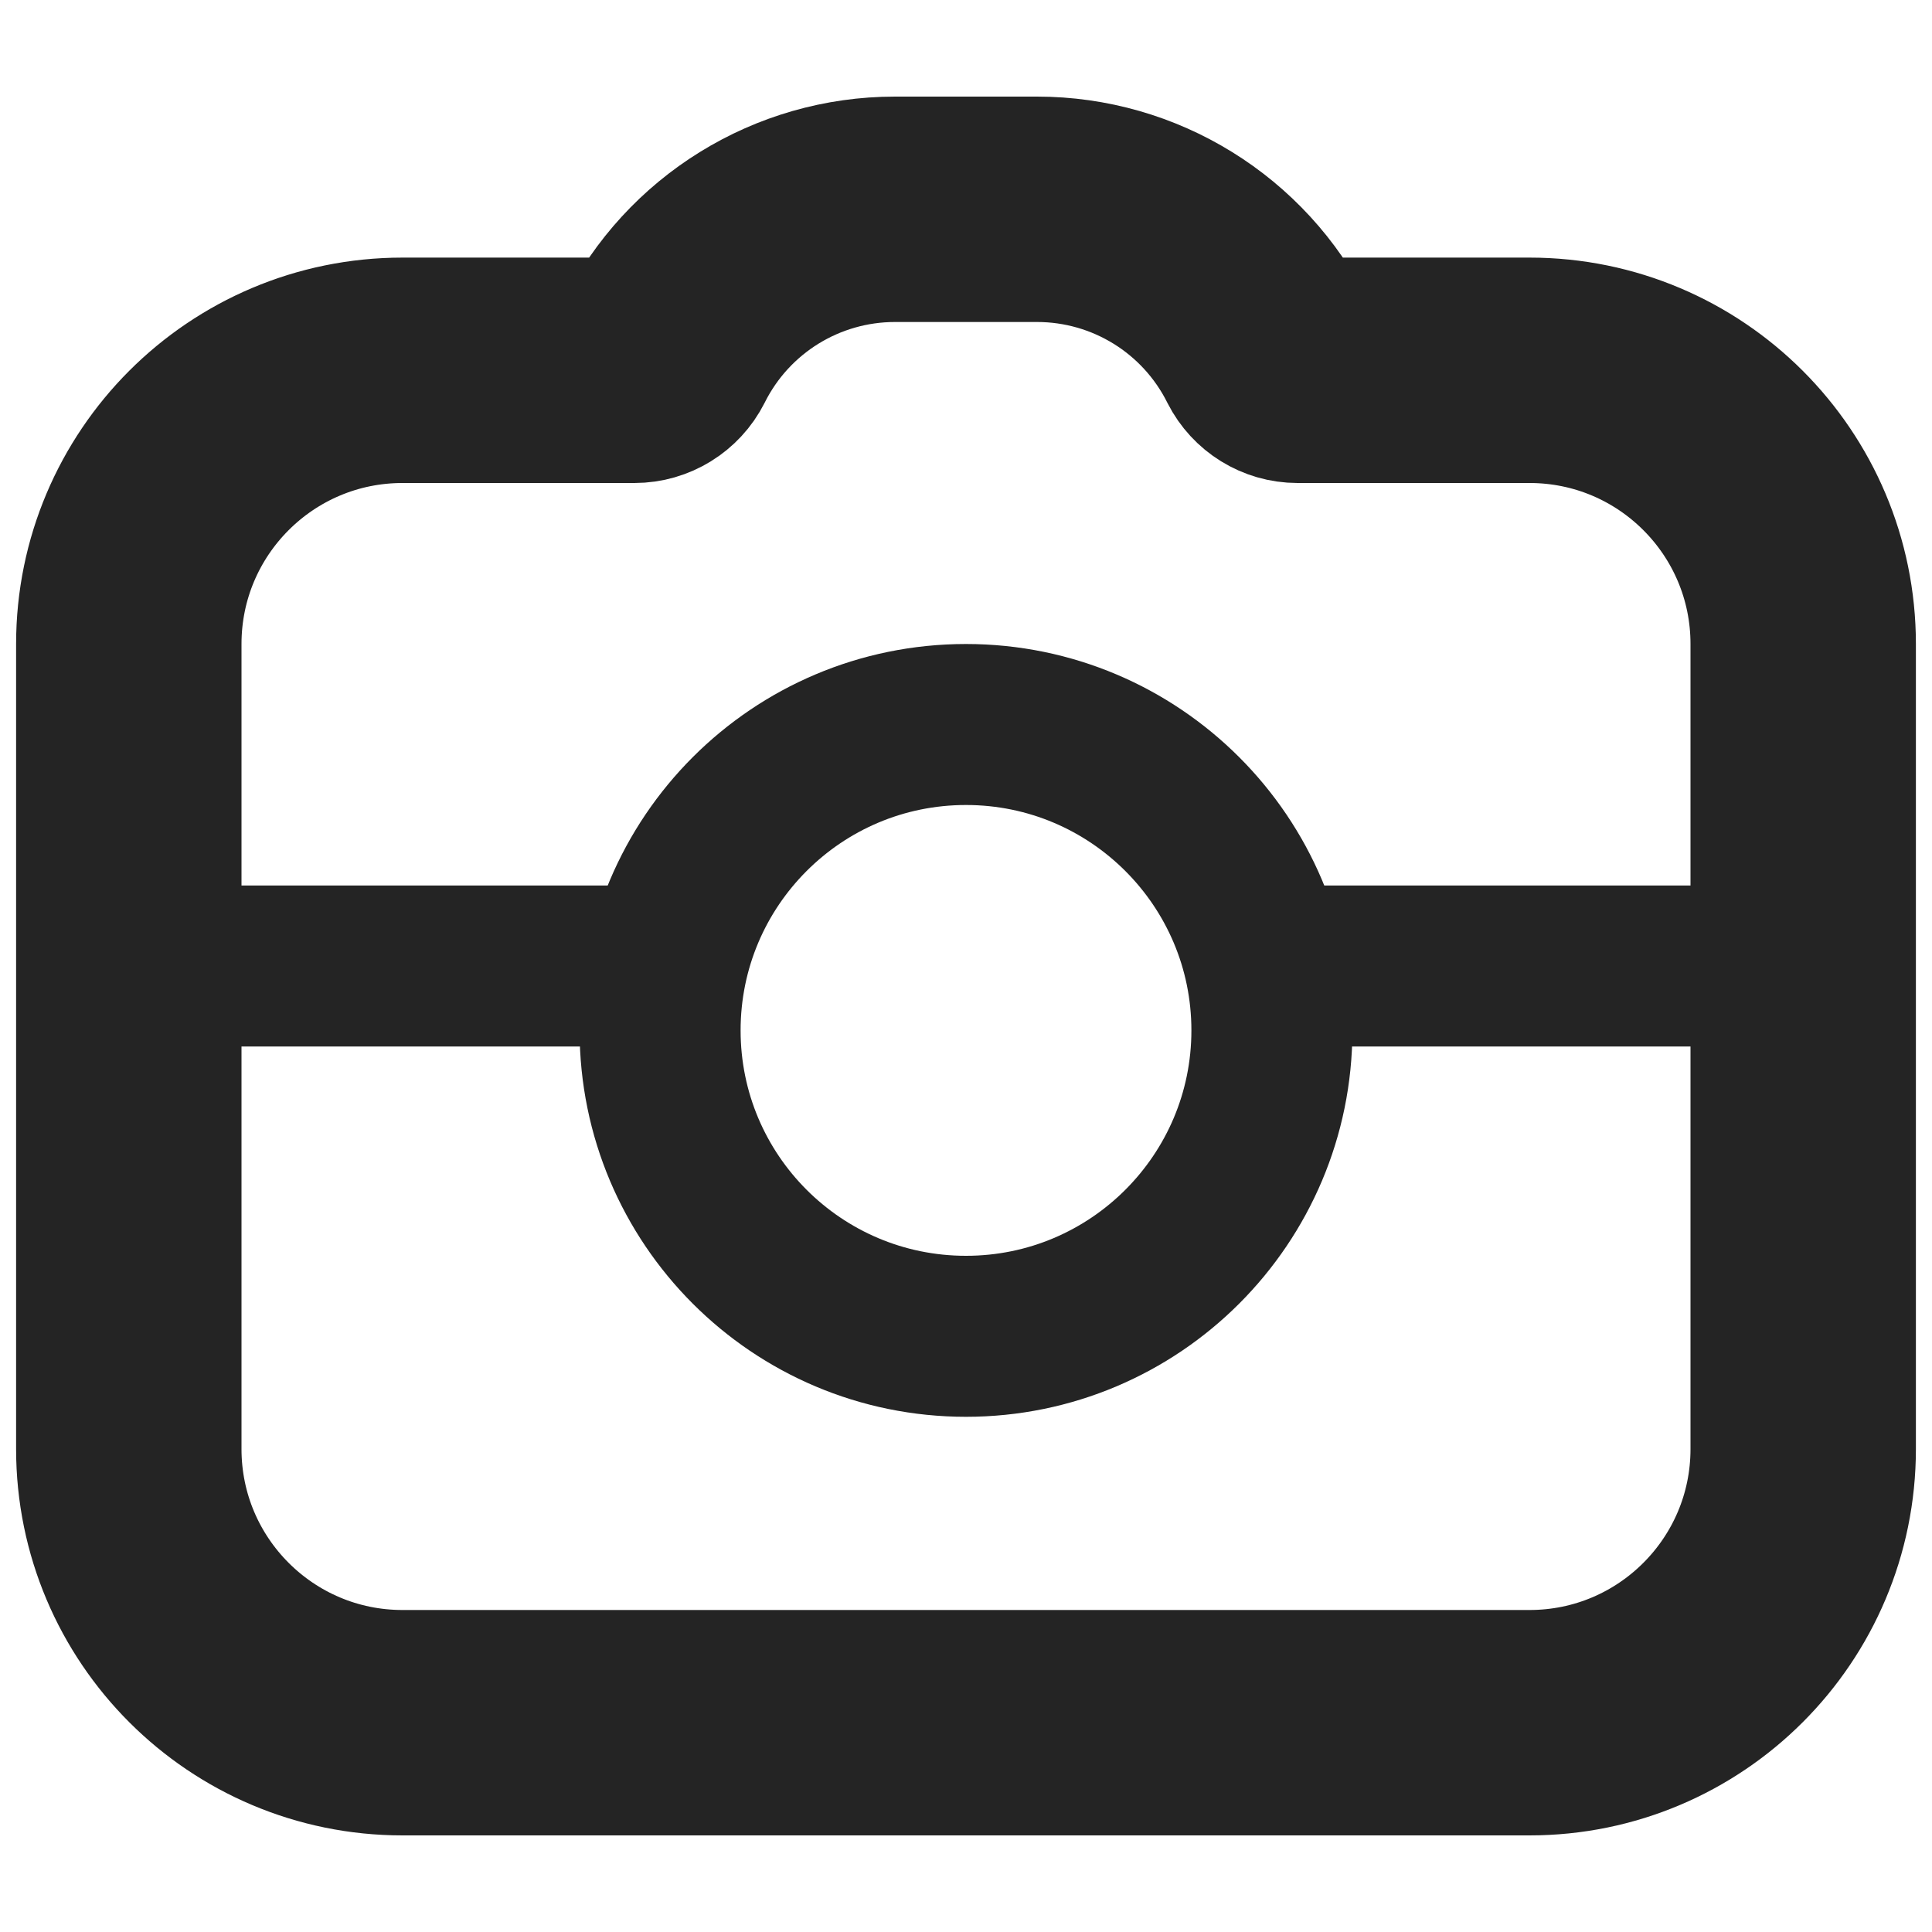
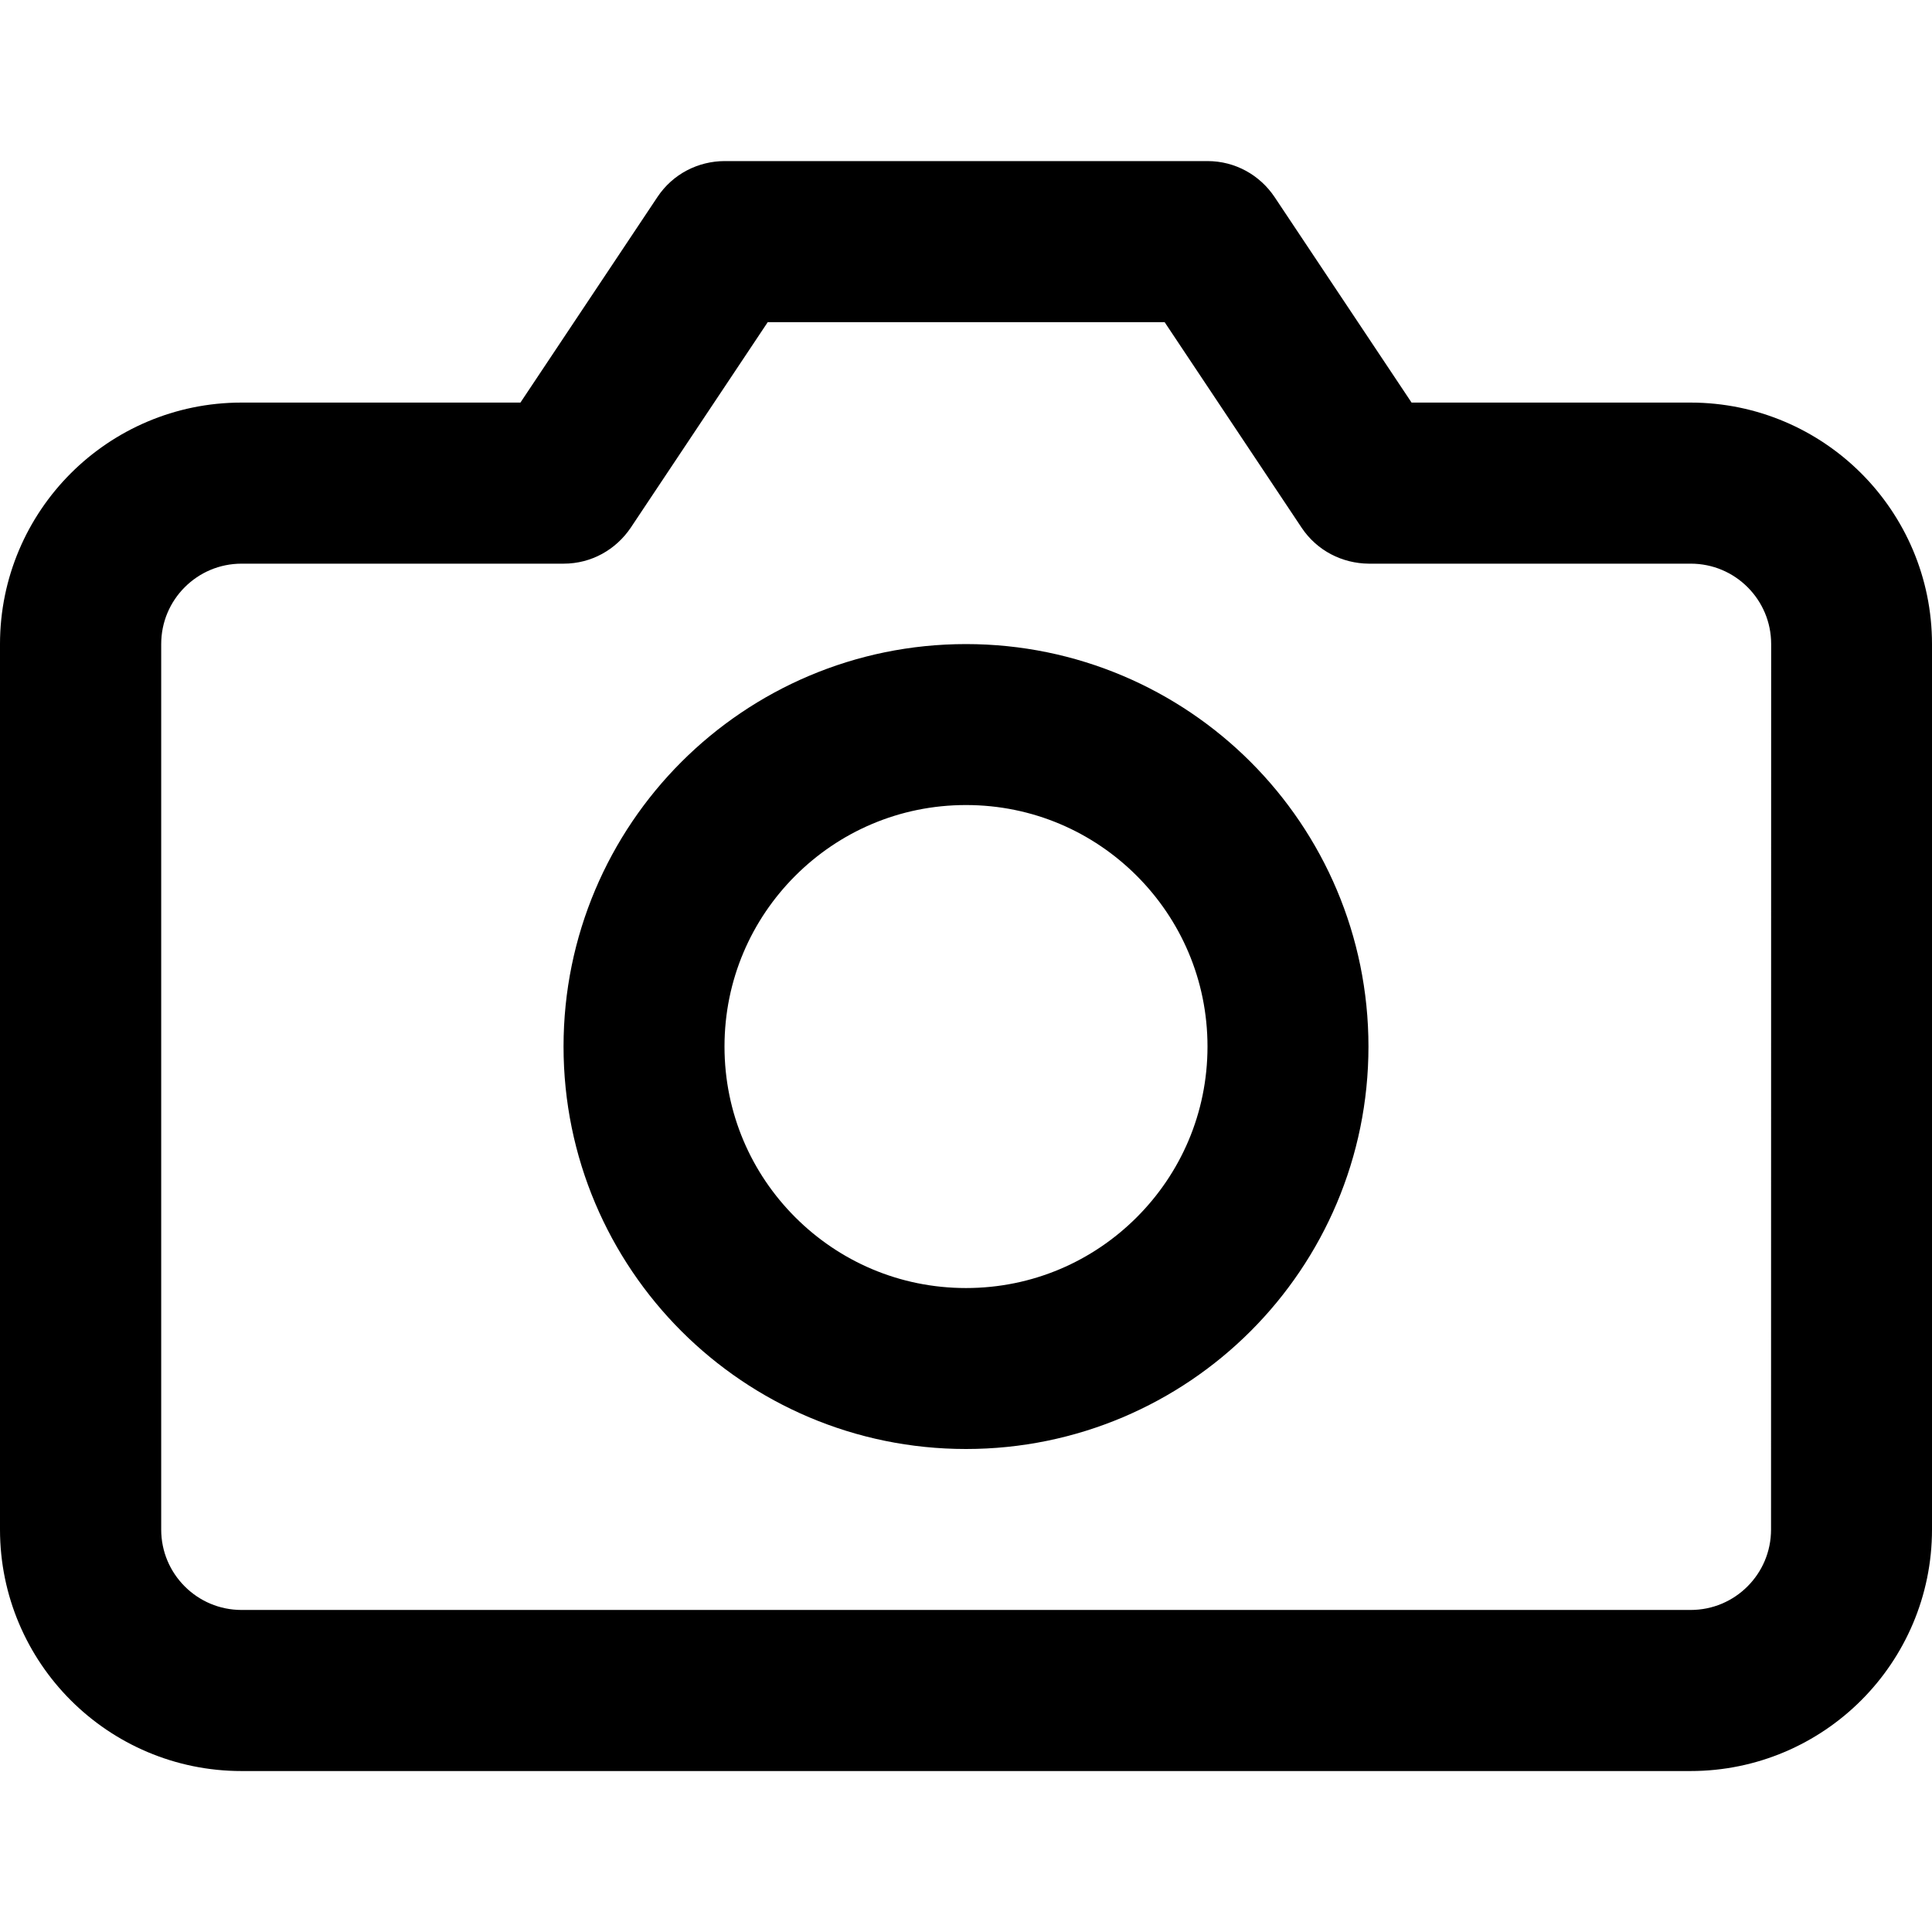
- <svg xmlns="http://www.w3.org/2000/svg" width="12" height="12" viewBox="0 0 12 12" fill="none">
-   <path d="M2.5 2.3C1.561 2.3 0.8 3.061 0.8 4V9C0.8 9.939 1.561 10.7 2.5 10.7H9.5C10.439 10.7 11.2 9.939 11.2 9V4C11.2 3.061 10.439 2.3 9.5 2.3H8.059C7.982 2.3 7.911 2.256 7.876 2.187C7.604 1.643 7.049 1.3 6.441 1.3H6H5.559C4.951 1.3 4.396 1.643 4.124 2.187C4.089 2.256 4.018 2.3 3.941 2.3H2.5Z" stroke="#242424" stroke-width="1.4" />
-   <path d="M0.6 6H4.2" stroke="#242424" />
-   <path d="M7.8 6L11.4 6" stroke="#242424" />
-   <path d="M7.9 6.4C7.9 7.449 7.049 8.3 6 8.3C4.95 8.3 4.1 7.449 4.1 6.4C4.1 5.351 4.95 4.5 6 4.5C7.049 4.5 7.9 5.351 7.9 6.4Z" stroke="#242424" />
+ <svg xmlns="http://www.w3.org/2000/svg" version="1.1" width="16" height="16" viewBox="0 0 16 16">
+   <path d="M16 12.667v-7.333c0-0.552-0.225-1.053-0.586-1.414s-0.862-0.586-1.414-0.586h-2.31l-1.135-1.703c-0.121-0.18-0.324-0.297-0.555-0.297h-4c-0.217 0.001-0.427 0.105-0.555 0.297l-1.135 1.703h-2.31c-0.552 0-1.053 0.225-1.414 0.586s-0.586 0.862-0.586 1.414v7.333c0 0.552 0.225 1.053 0.586 1.414s0.862 0.586 1.414 0.586h12c0.552 0 1.053-0.225 1.414-0.586s0.586-0.862 0.586-1.414zM14.667 12.667c0 0.184-0.074 0.35-0.195 0.471s-0.287 0.195-0.471 0.195h-12c-0.184 0-0.35-0.074-0.471-0.195s-0.195-0.287-0.195-0.471v-7.333c0-0.184 0.074-0.35 0.195-0.471s0.287-0.195 0.471-0.195h2.667c0.231 0 0.433-0.117 0.555-0.297l1.135-1.703h3.287l1.135 1.703c0.128 0.191 0.337 0.295 0.555 0.297h2.667c0.184 0 0.35 0.074 0.471 0.195s0.195 0.287 0.195 0.471zM11.333 8.667c0-0.92-0.374-1.755-0.976-2.357s-1.437-0.976-2.357-0.976-1.755 0.374-2.357 0.976-0.976 1.437-0.976 2.357 0.374 1.755 0.976 2.357 1.437 0.976 2.357 0.976 1.755-0.374 2.357-0.976 0.976-1.437 0.976-2.357zM10 8.667c0 0.553-0.223 1.051-0.586 1.414s-0.861 0.586-1.414 0.586-1.051-0.223-1.414-0.586-0.586-0.861-0.586-1.414 0.223-1.051 0.586-1.414 0.861-0.586 1.414-0.586 1.051 0.223 1.414 0.586 0.586 0.861 0.586 1.414z" />
</svg>
